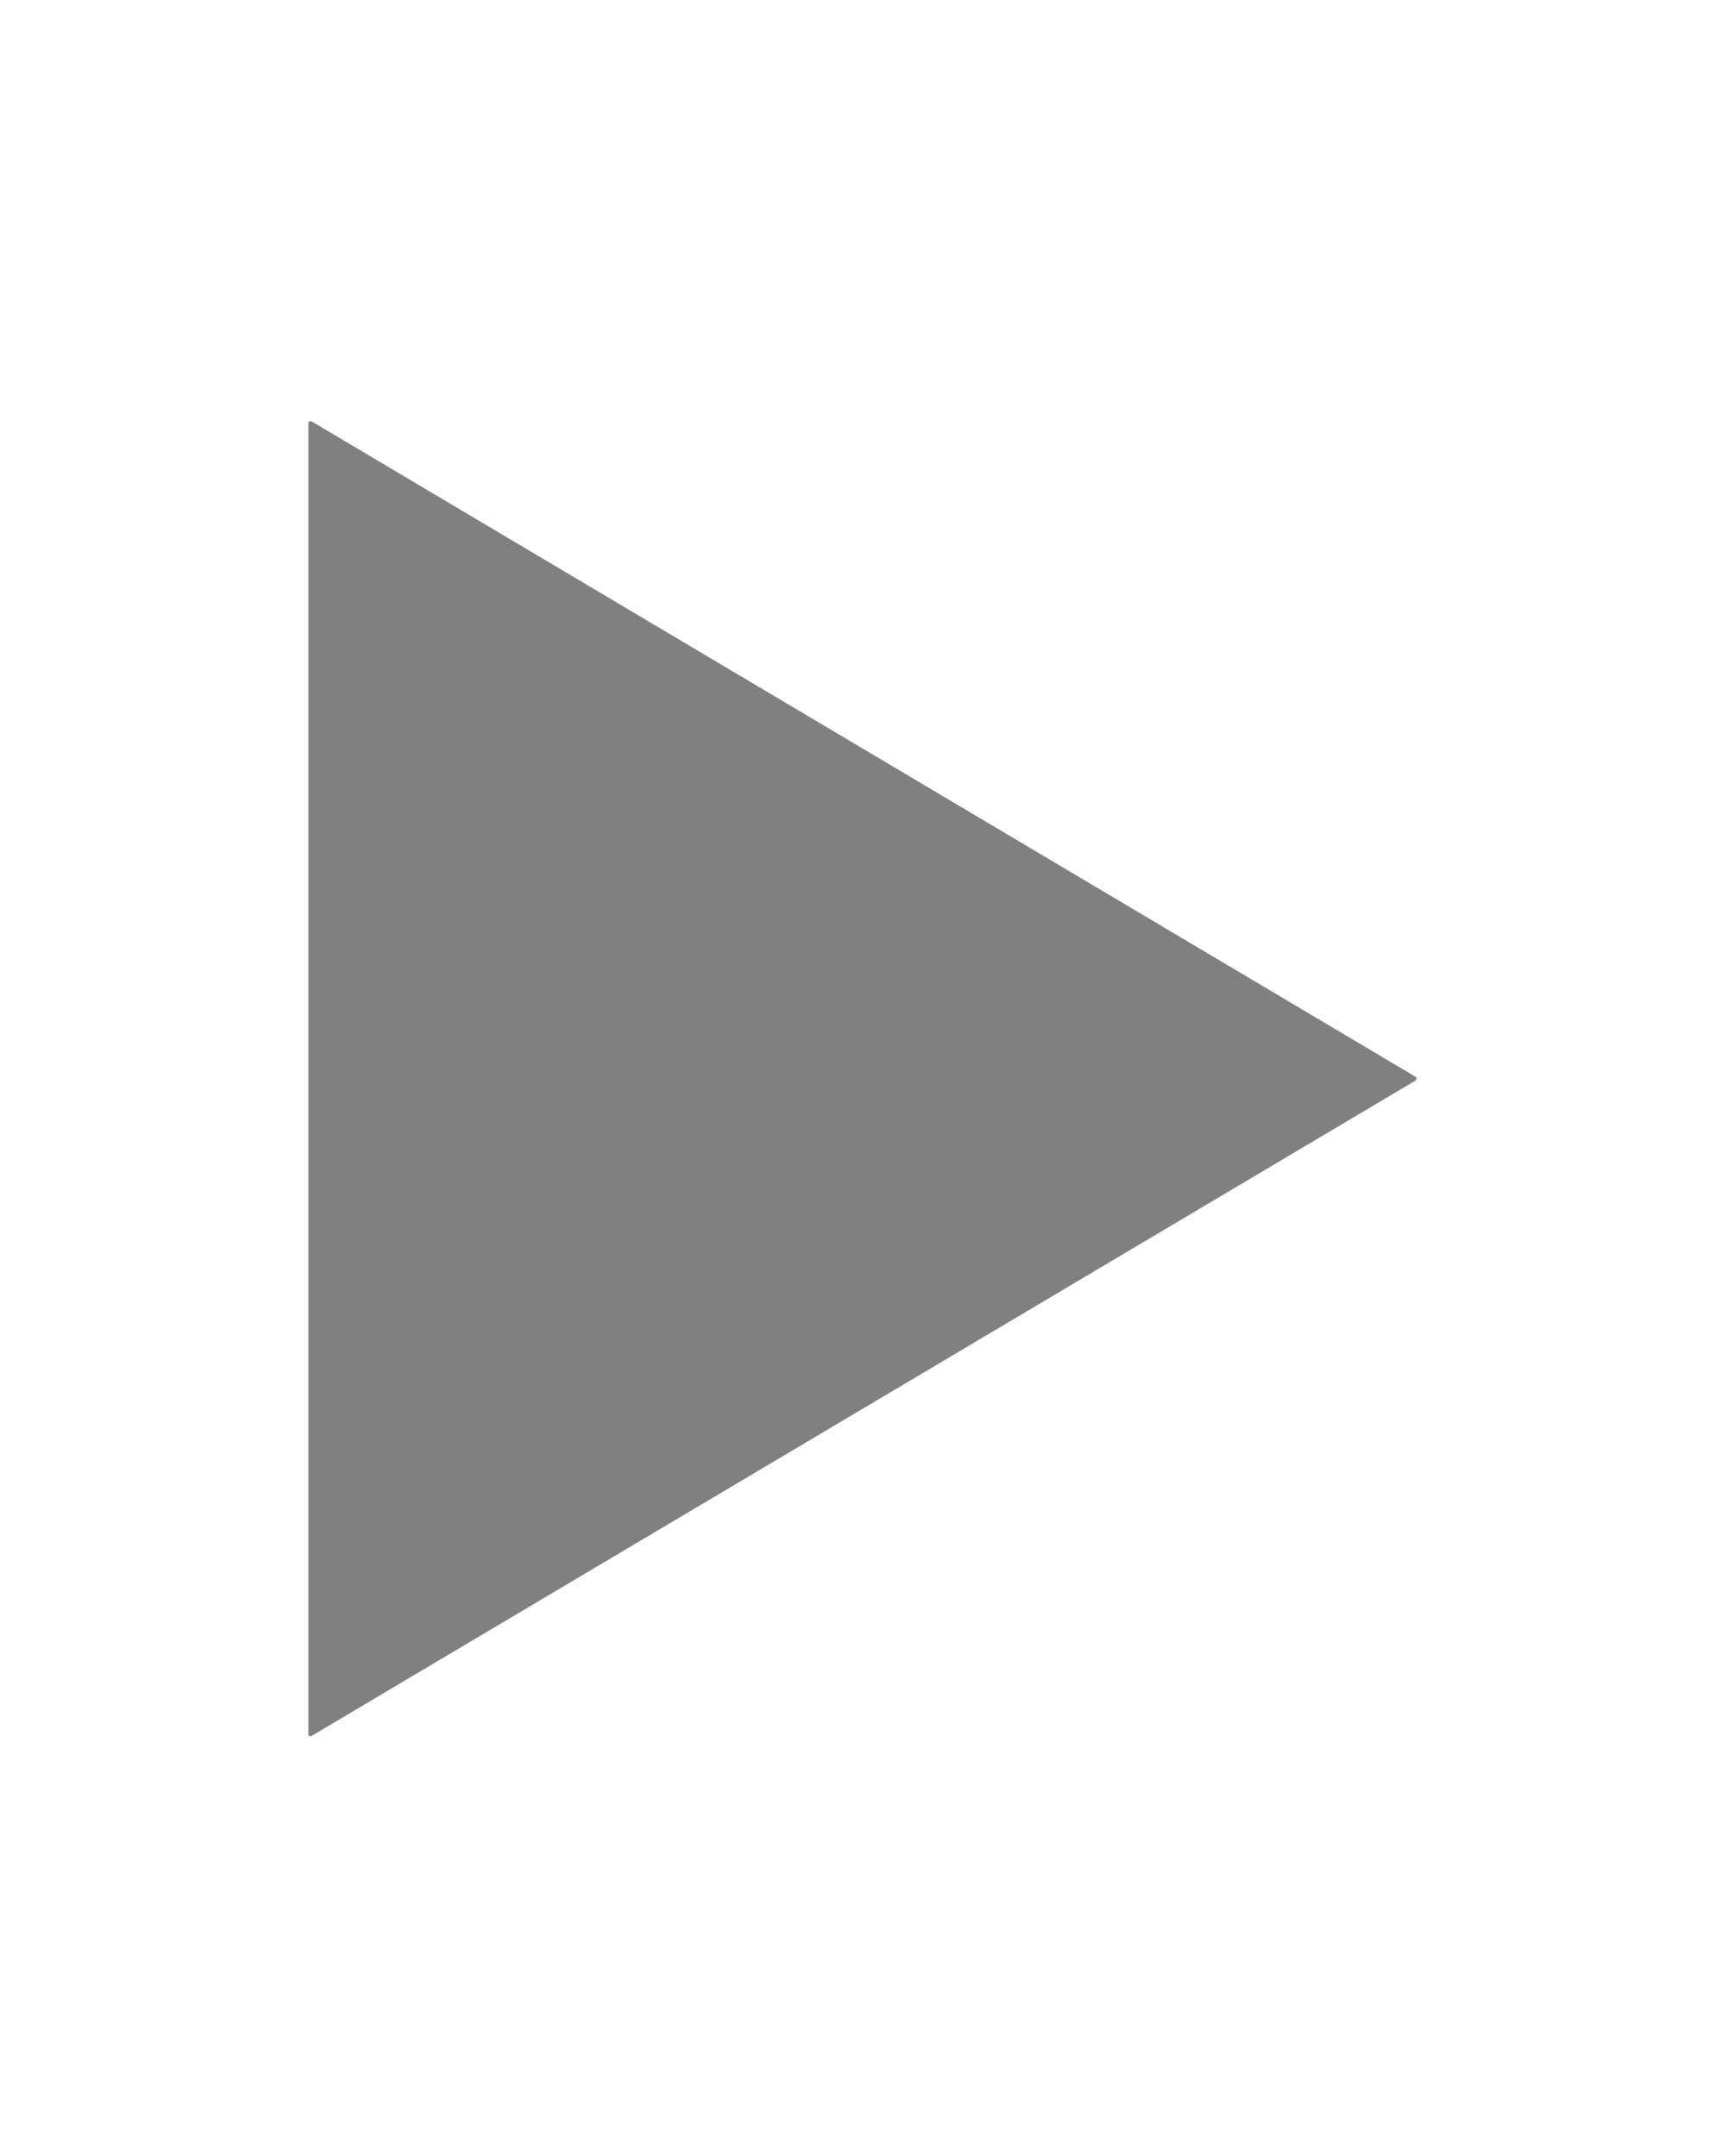
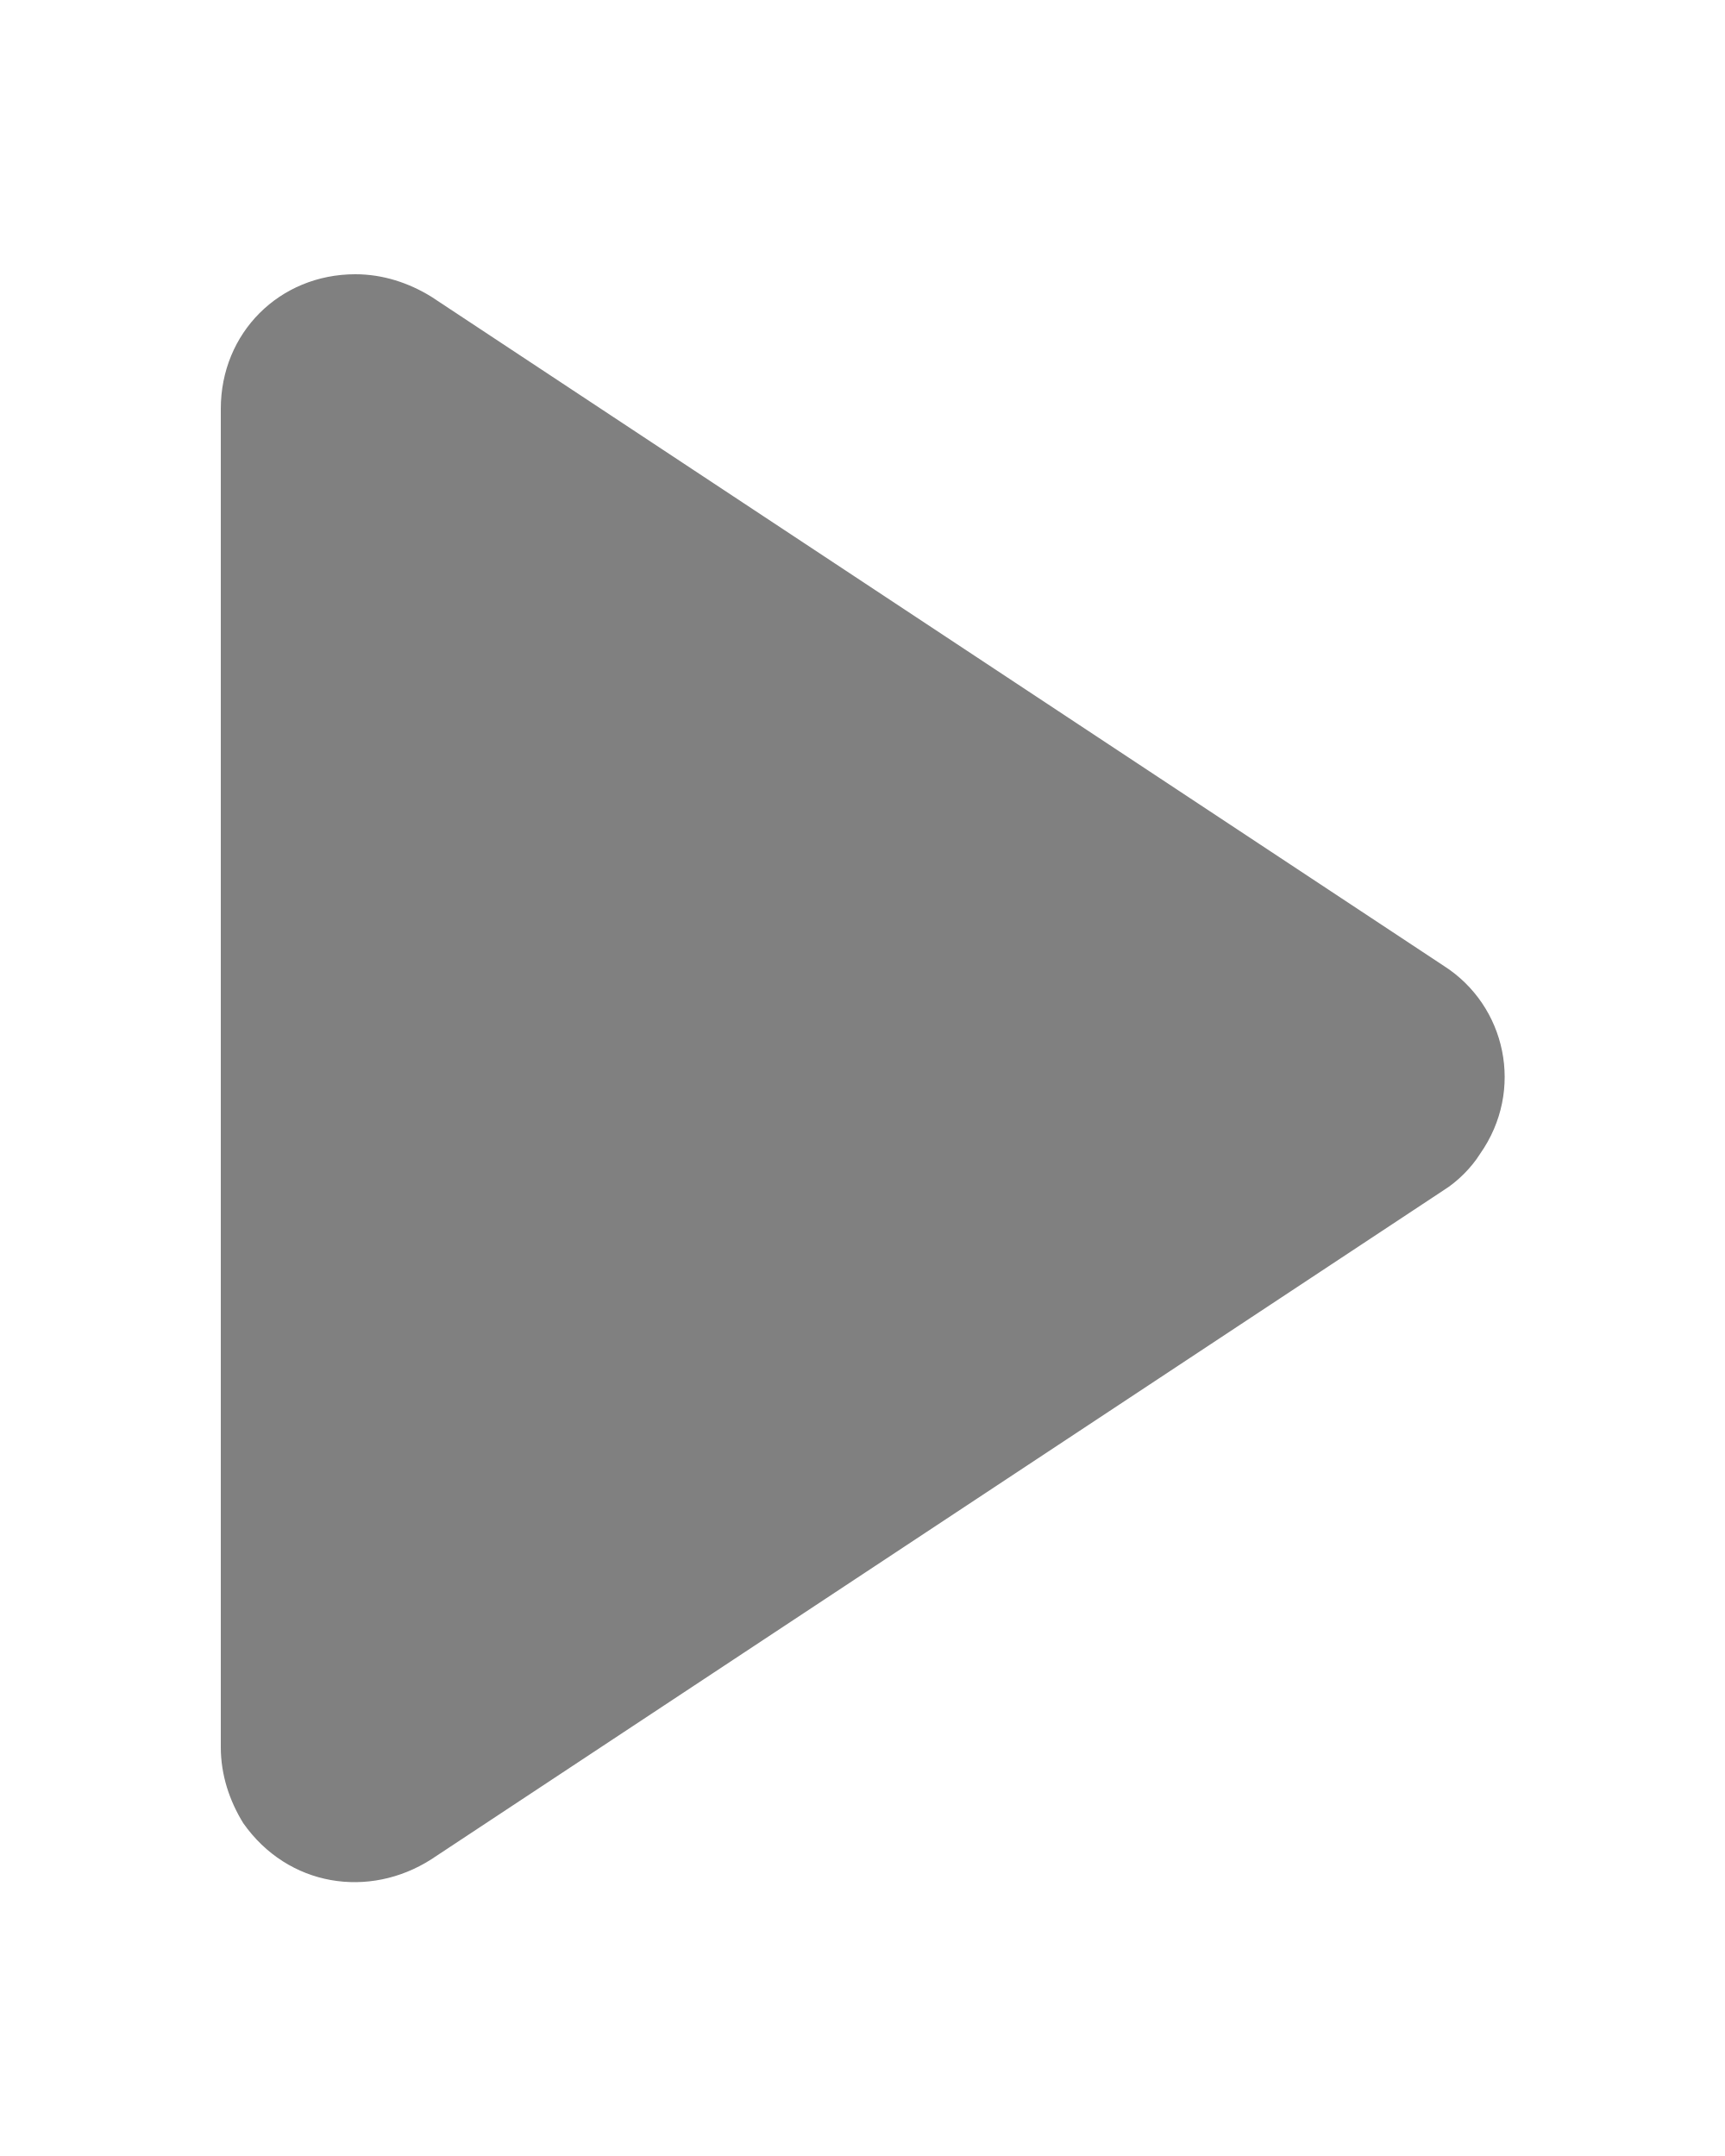
<svg xmlns="http://www.w3.org/2000/svg" version="1.1" id="Livello_1" x="0px" y="0px" viewBox="0 0 100 125" style="enable-background:new 0 0 100 125;" xml:space="preserve">
  <style type="text/css">
- 	.st0{fill:#808080;stroke:#808080;stroke-width:0.25;stroke-linecap:round;stroke-linejoin:round;stroke-miterlimit:10;}
+ 	.st0{fill:#808080;}
</style>
-   <g transform="translate(0,-952.3622)">
-     <path class="st0" d="M82,1014.9l-32,19l-32,19l0-38l0-38l32,19L82,1014.9z" />
-   </g>
+   <path class="st0" d="M12.8,101.3V23.7c0-4.4,3.4-7.8,7.8-7.8c1.6,0,3.1,0.5,4.4,1.3L83.7,56c3.6,2.3,4.7,7.2,2.1,10.9  c-0.5,0.8-1.3,1.6-2.1,2.1L25,107.8c-3.6,2.3-8.3,1.6-10.9-2.1C13.3,104.4,12.8,102.9,12.8,101.3z" />
</svg>
